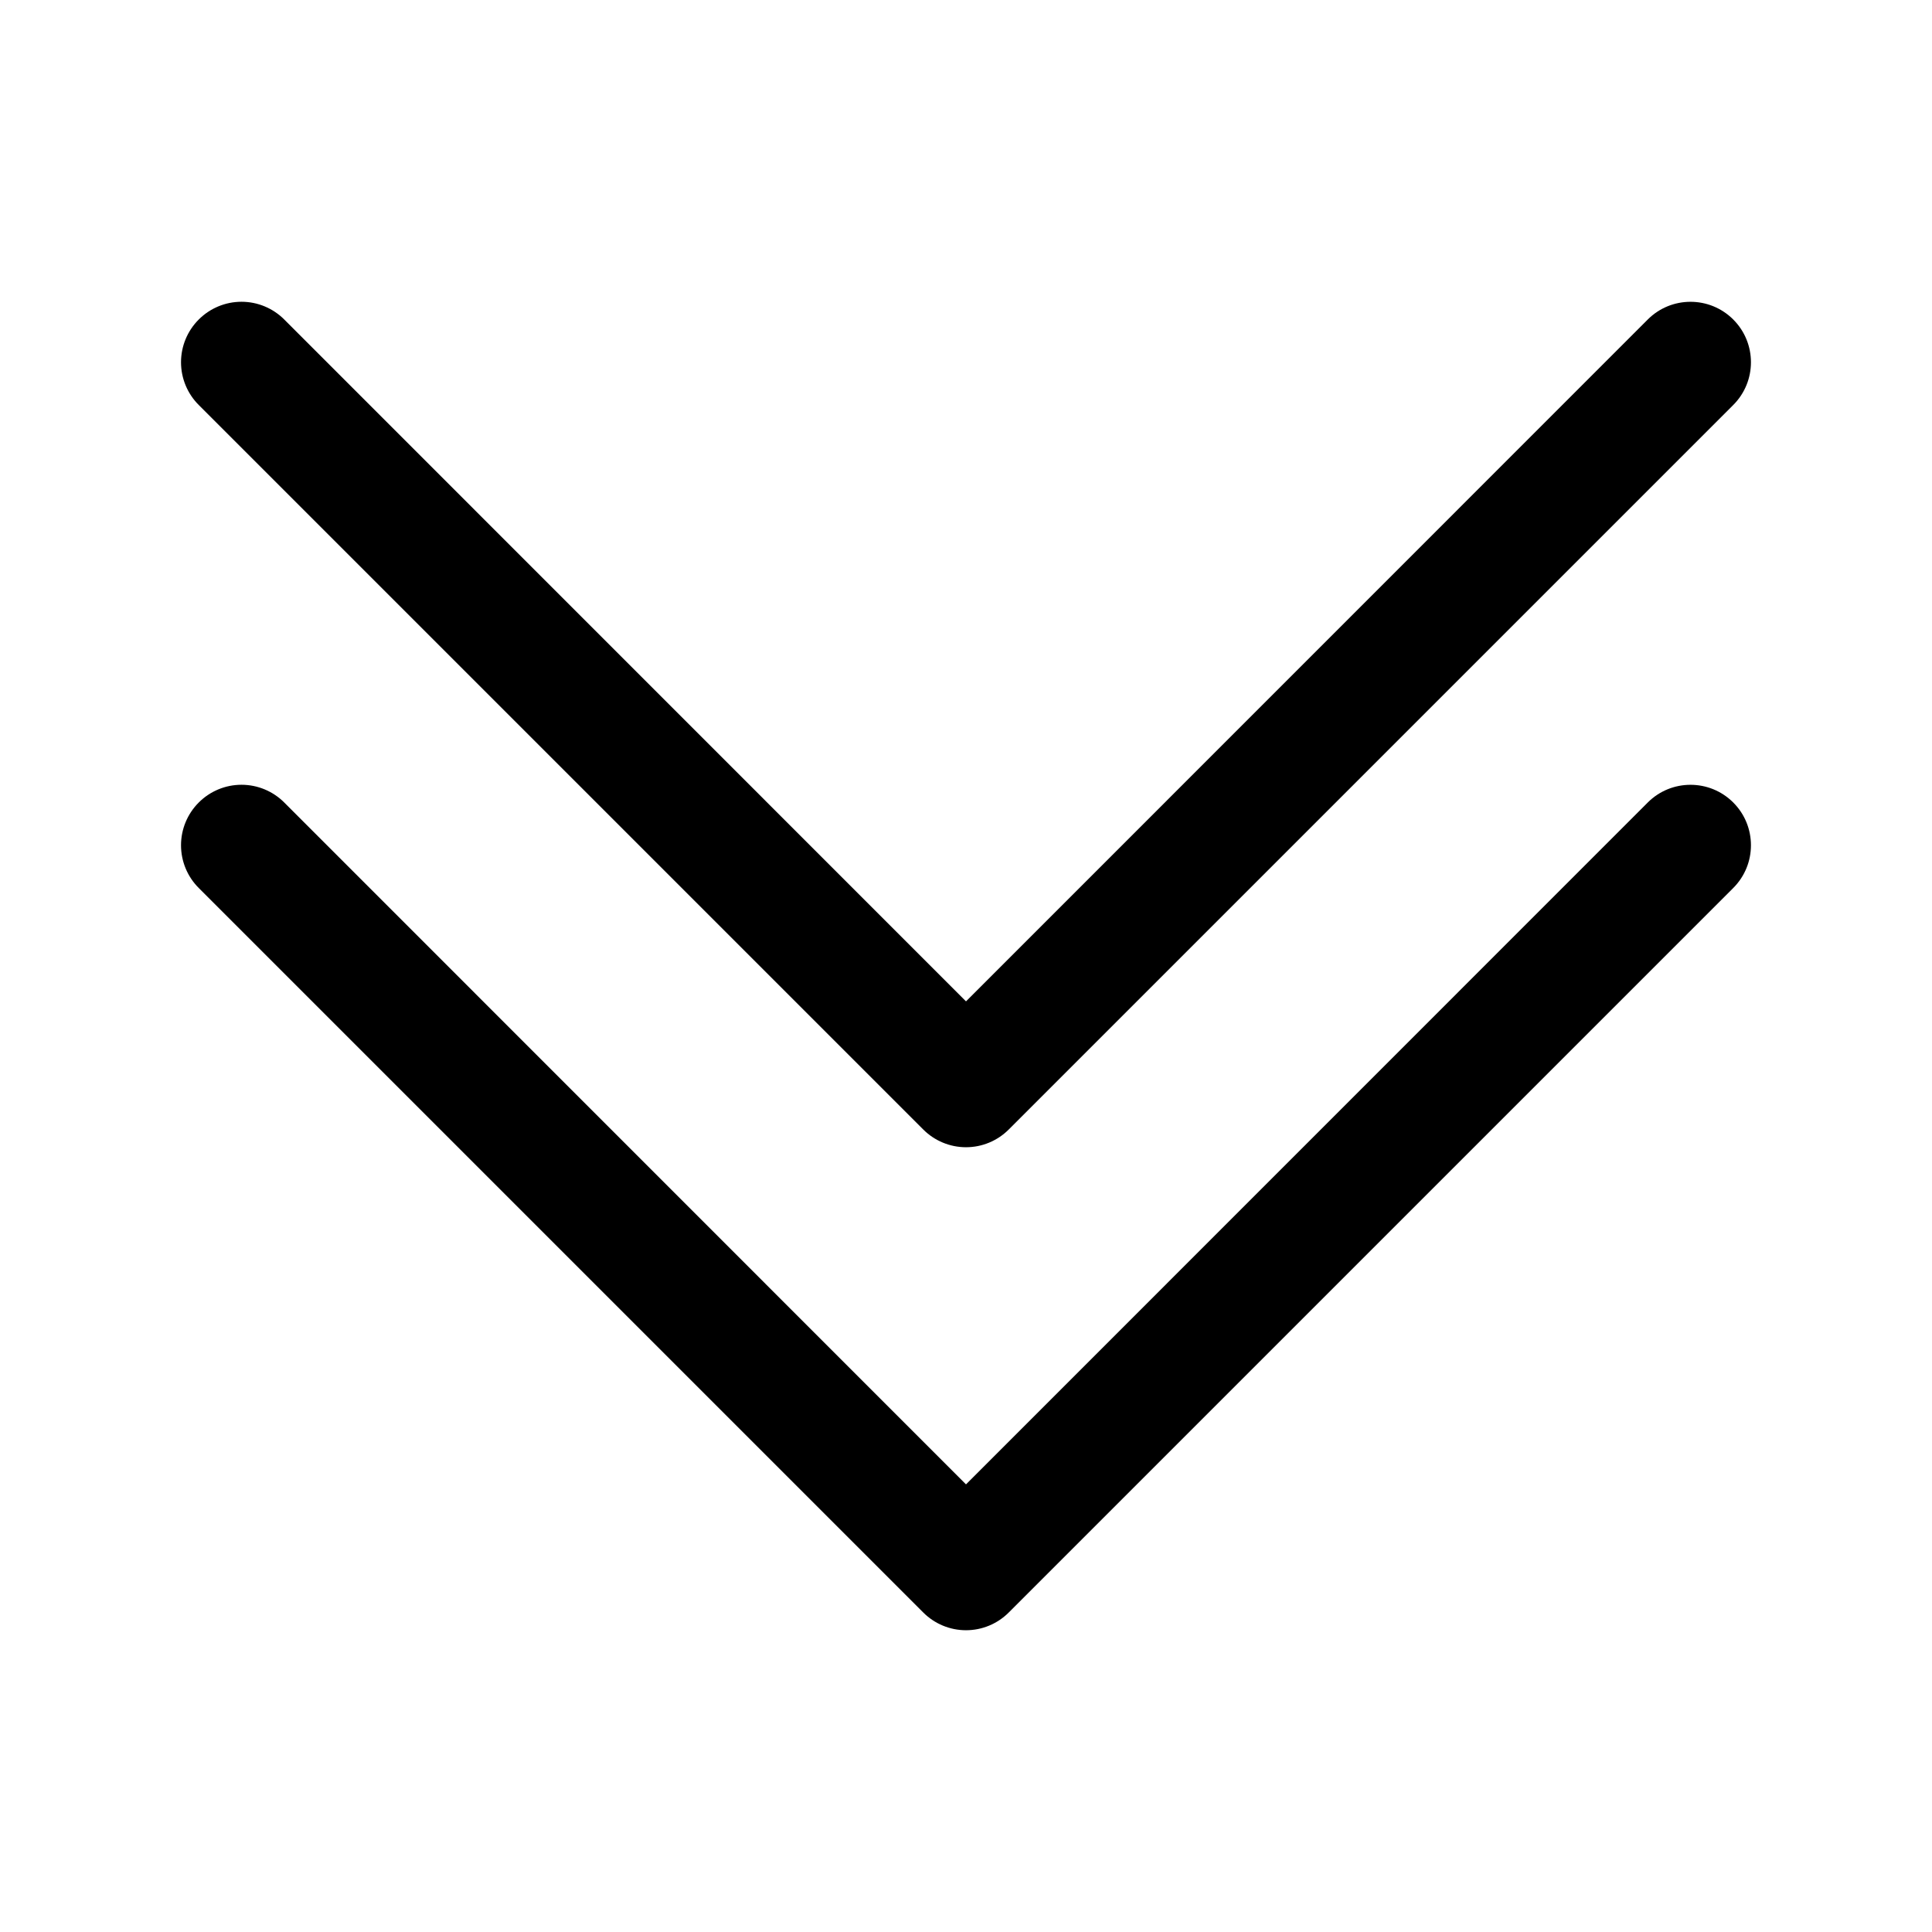
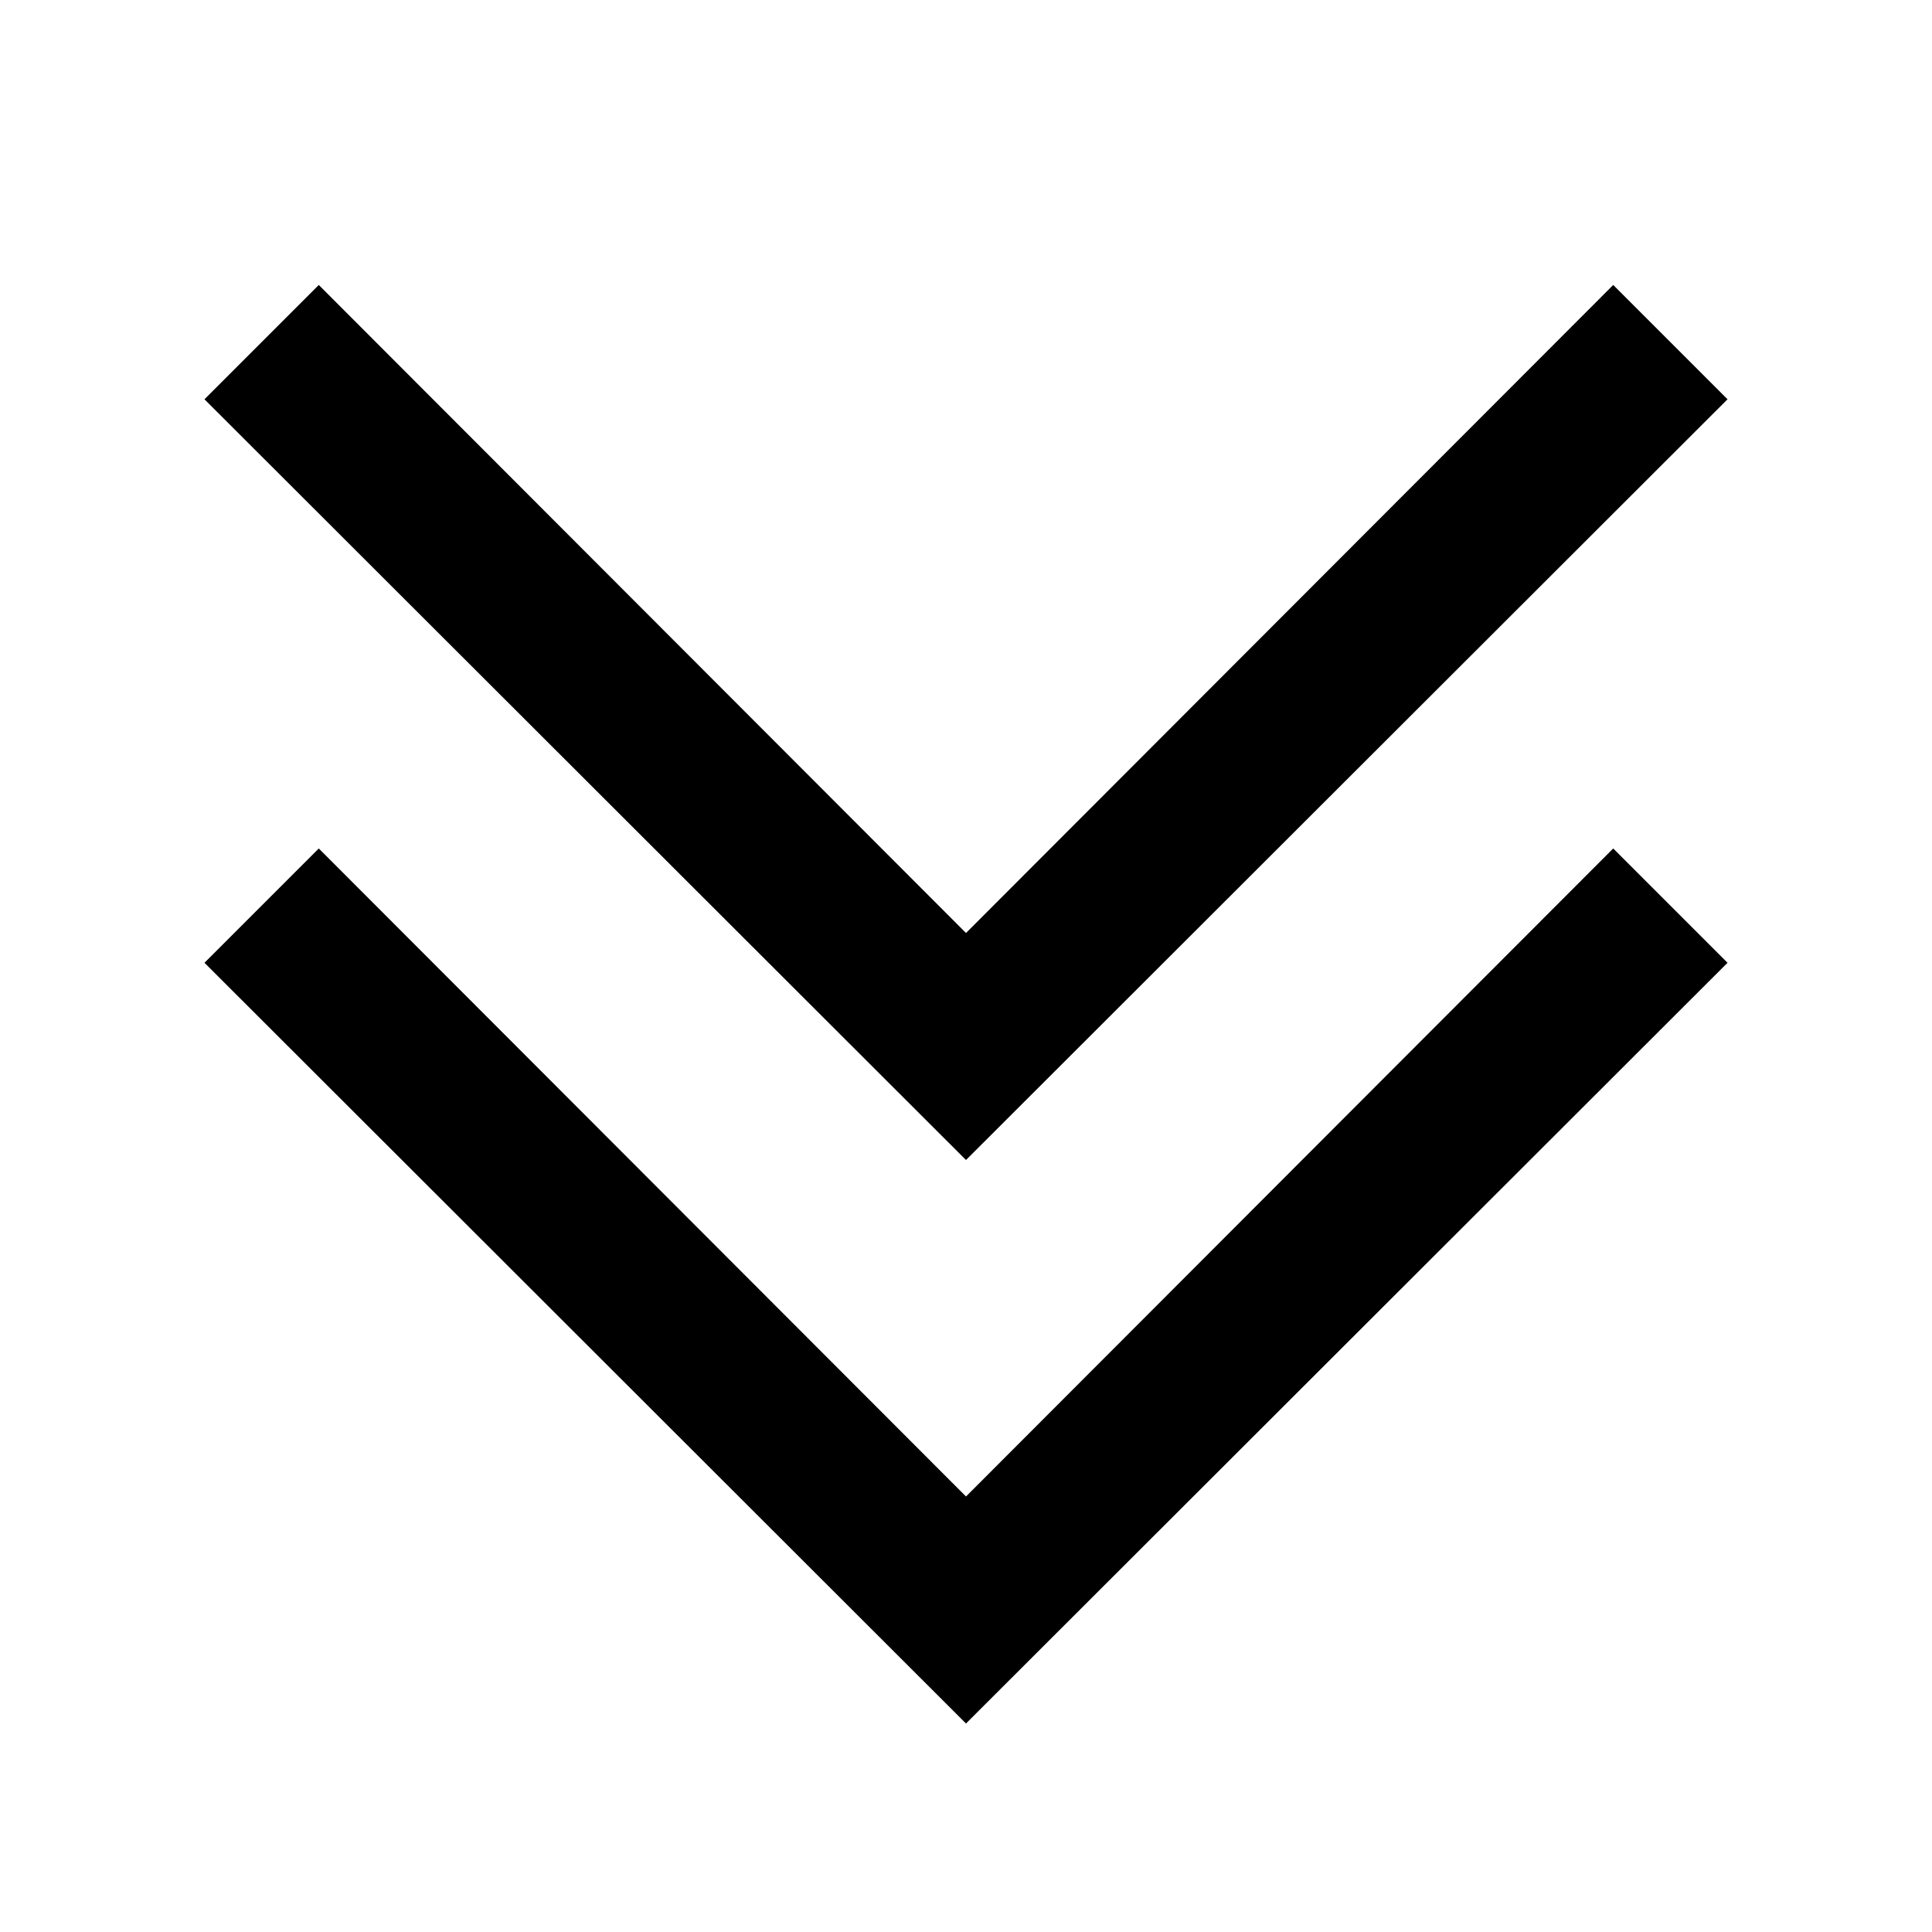
- <svg xmlns="http://www.w3.org/2000/svg" width="16" height="16" viewBox="0 0 16 16">
-   <path fill-rule="evenodd" d="M1.646 6.646a.5.5 0 0 1 .708 0L8 12.293l5.646-5.647a.5.5 0 0 1 .708.708l-6 6a.5.5 0 0 1-.708 0l-6-6a.5.5 0 0 1 0-.708z" />
-   <path fill-rule="evenodd" d="M1.646 2.646a.5.5 0 0 1 .708 0L8 8.293l5.646-5.647a.5.5 0 0 1 .708.708l-6 6a.5.5 0 0 1-.708 0l-6-6a.5.5 0 0 1 0-.708z" />
+ <svg xmlns="http://www.w3.org/2000/svg" viewBox="0 0 24 24">
+   <g>
+     <path d="M12 11.59L3.96 3.54 2.54 4.96 12 14.41l9.46-9.45-1.42-1.42L12 11.59zm0 7l-8.04-8.05-1.42 1.42L12 21.41l9.46-9.45-1.42-1.42L12 18.59z" />
+   </g>
</svg>
